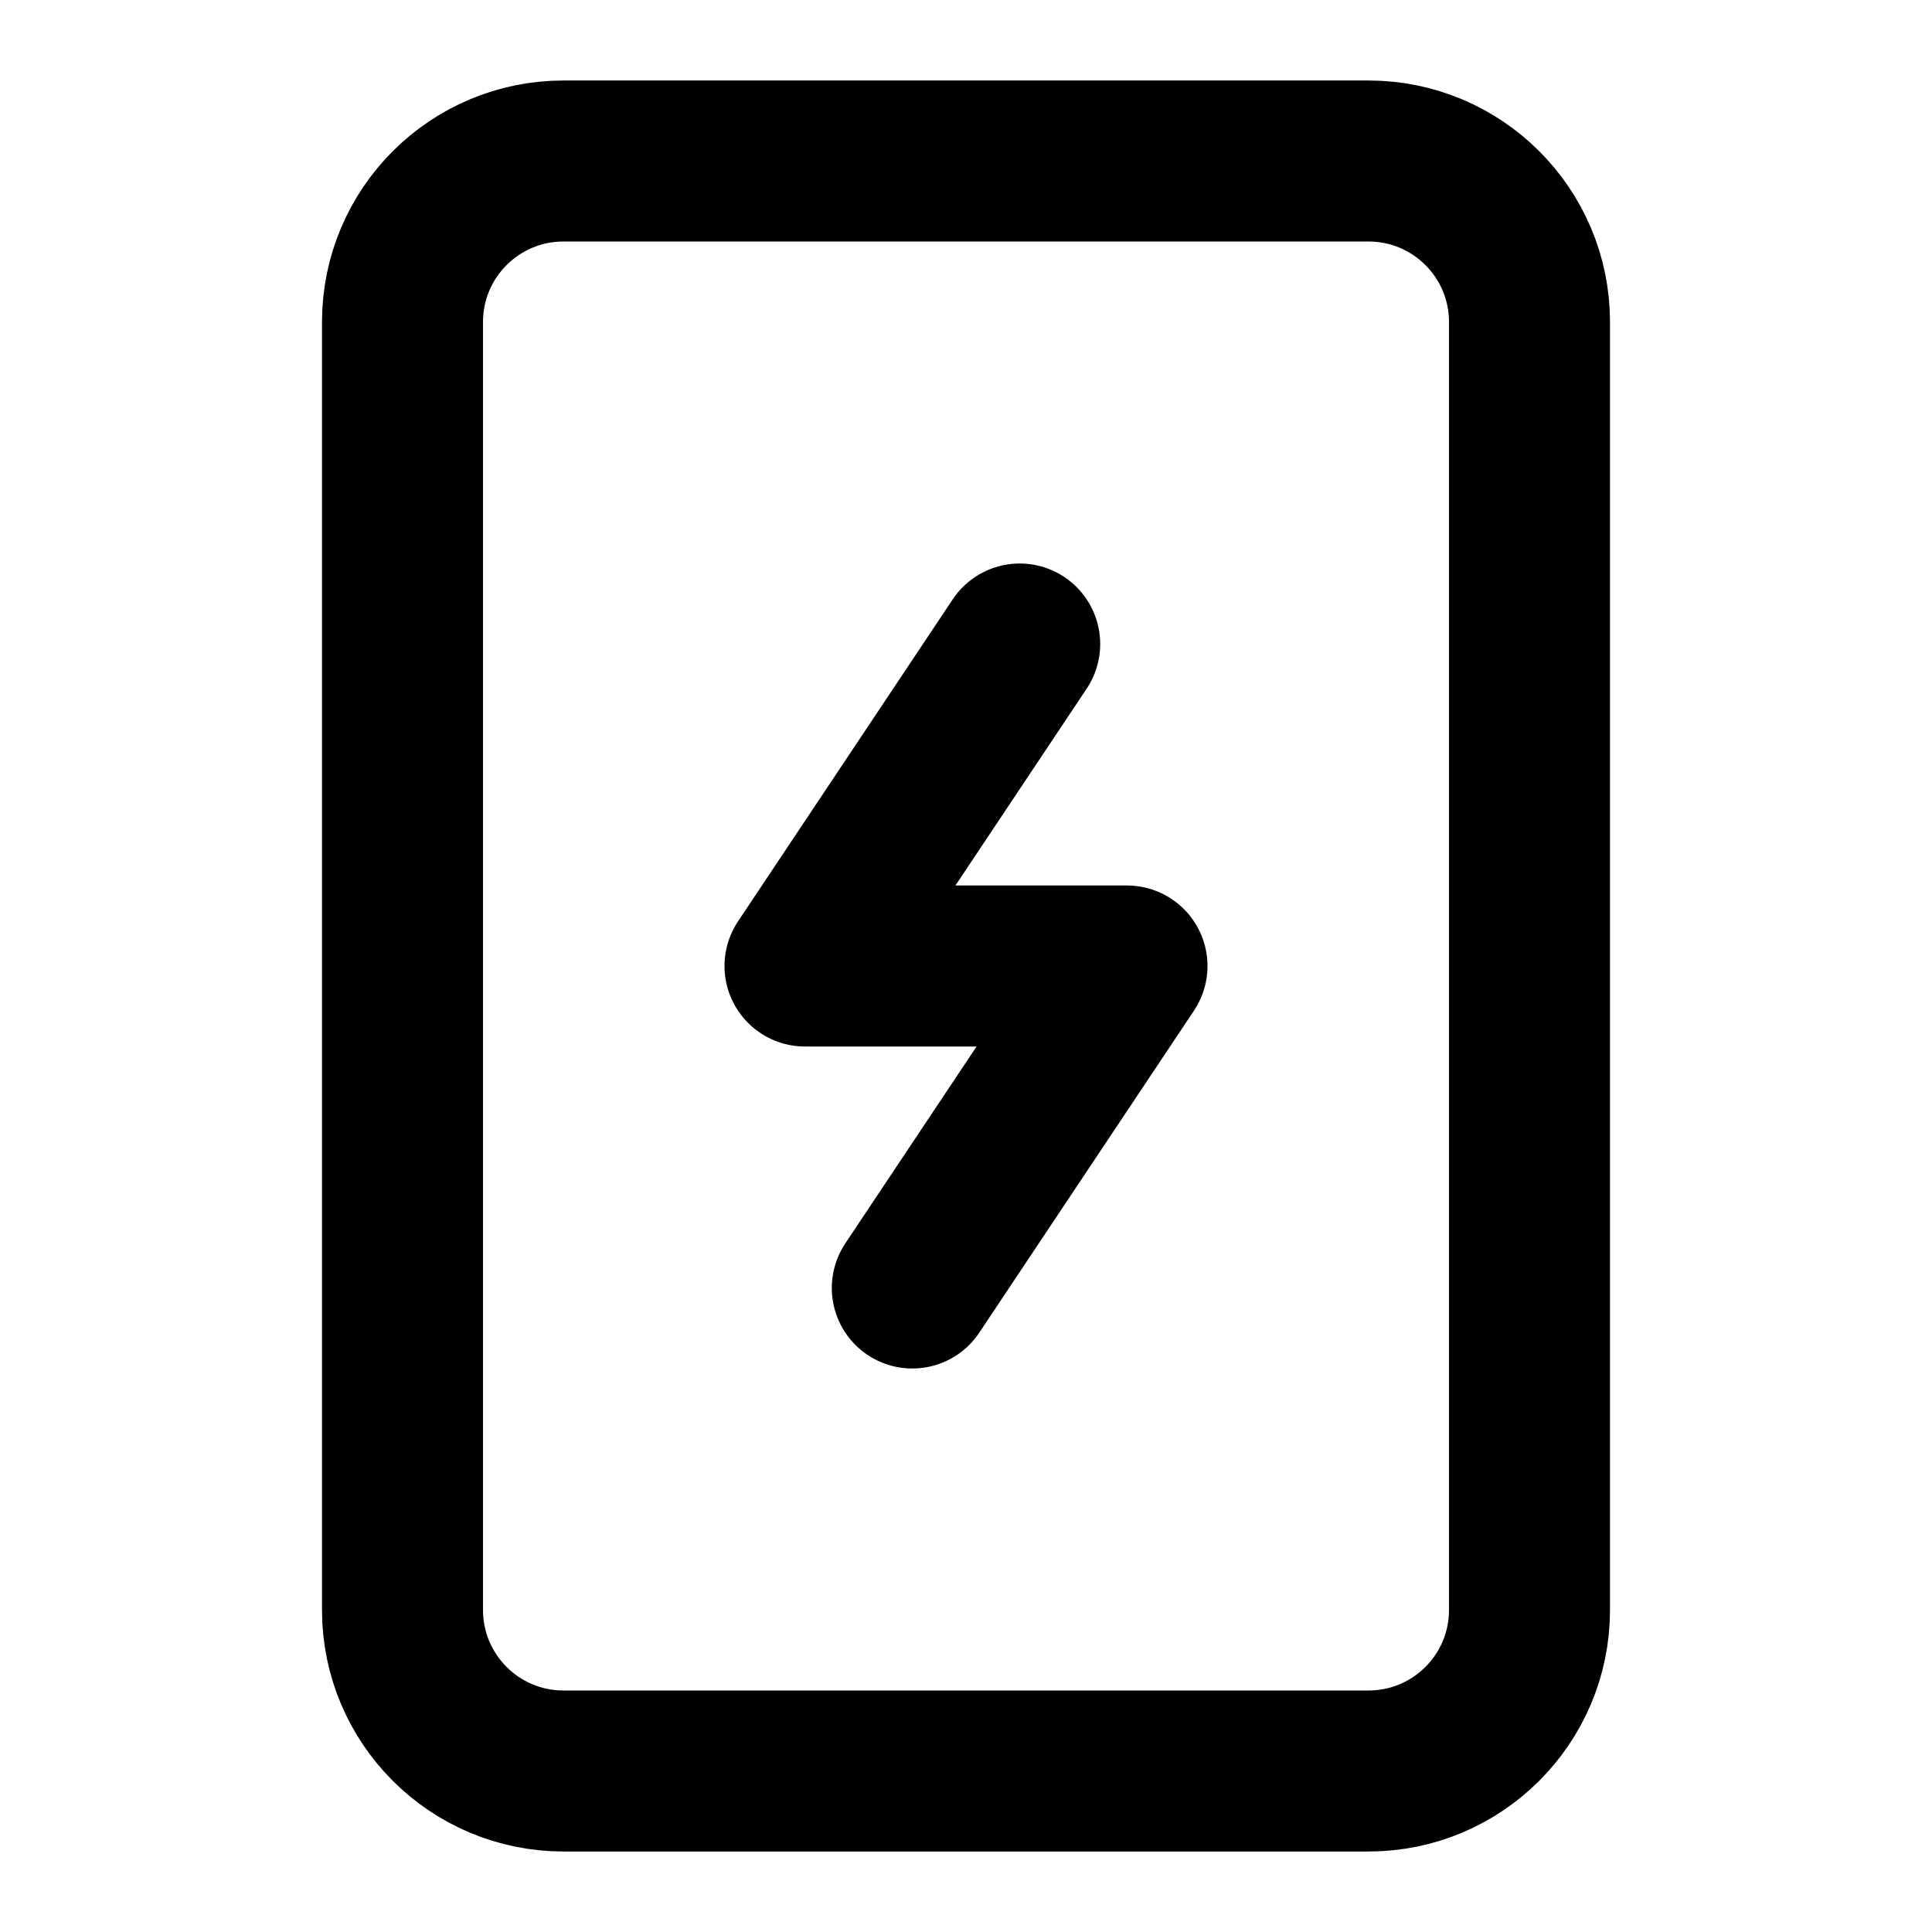
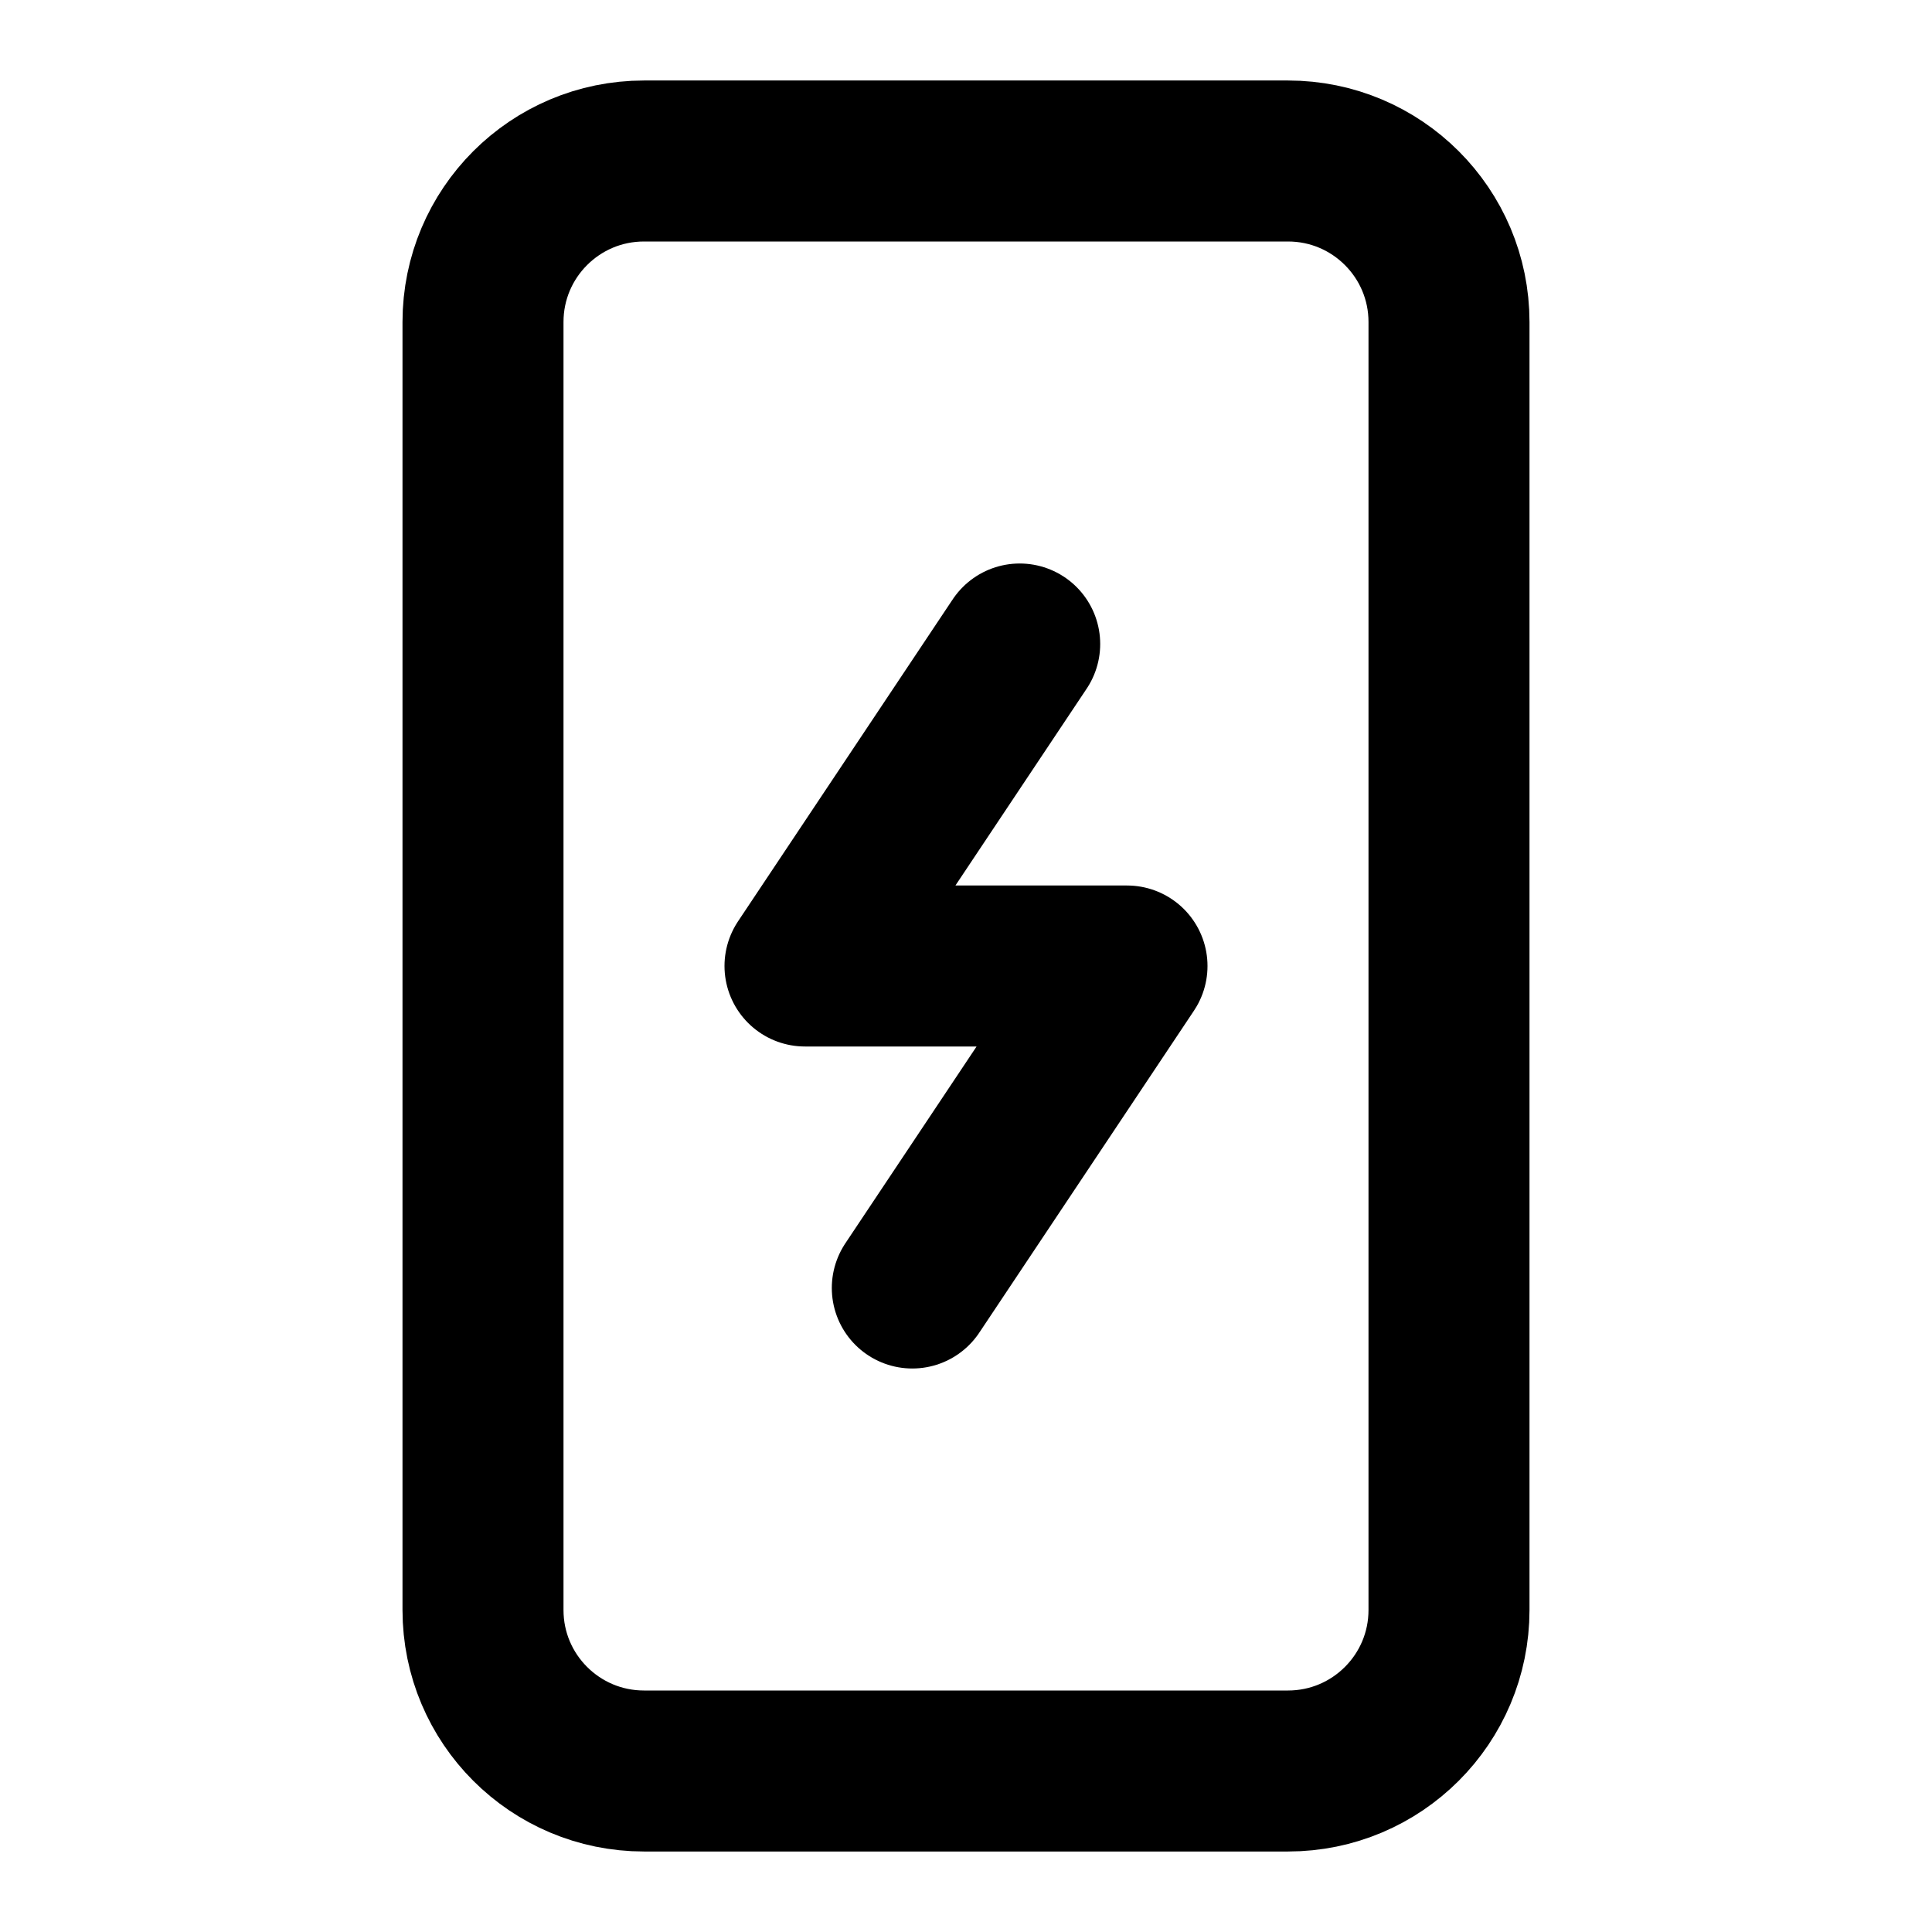
<svg xmlns="http://www.w3.org/2000/svg" class="lucide lucide-smartphone-charging" width="24" height="24" viewBox="0 0 24 24" fill="none" stroke="currentColor" stroke-width="2" stroke-linecap="round" stroke-linejoin="round">
-   <rect width="14" height="20" x="5" y="2" rx="2" ry="2" />
  <path d="M12.667 8l-2.667 4h4l-2.667 4" />
+   <rect x="6" y="2" width="12" height="20" rx="2" ry="2" />
</svg>
